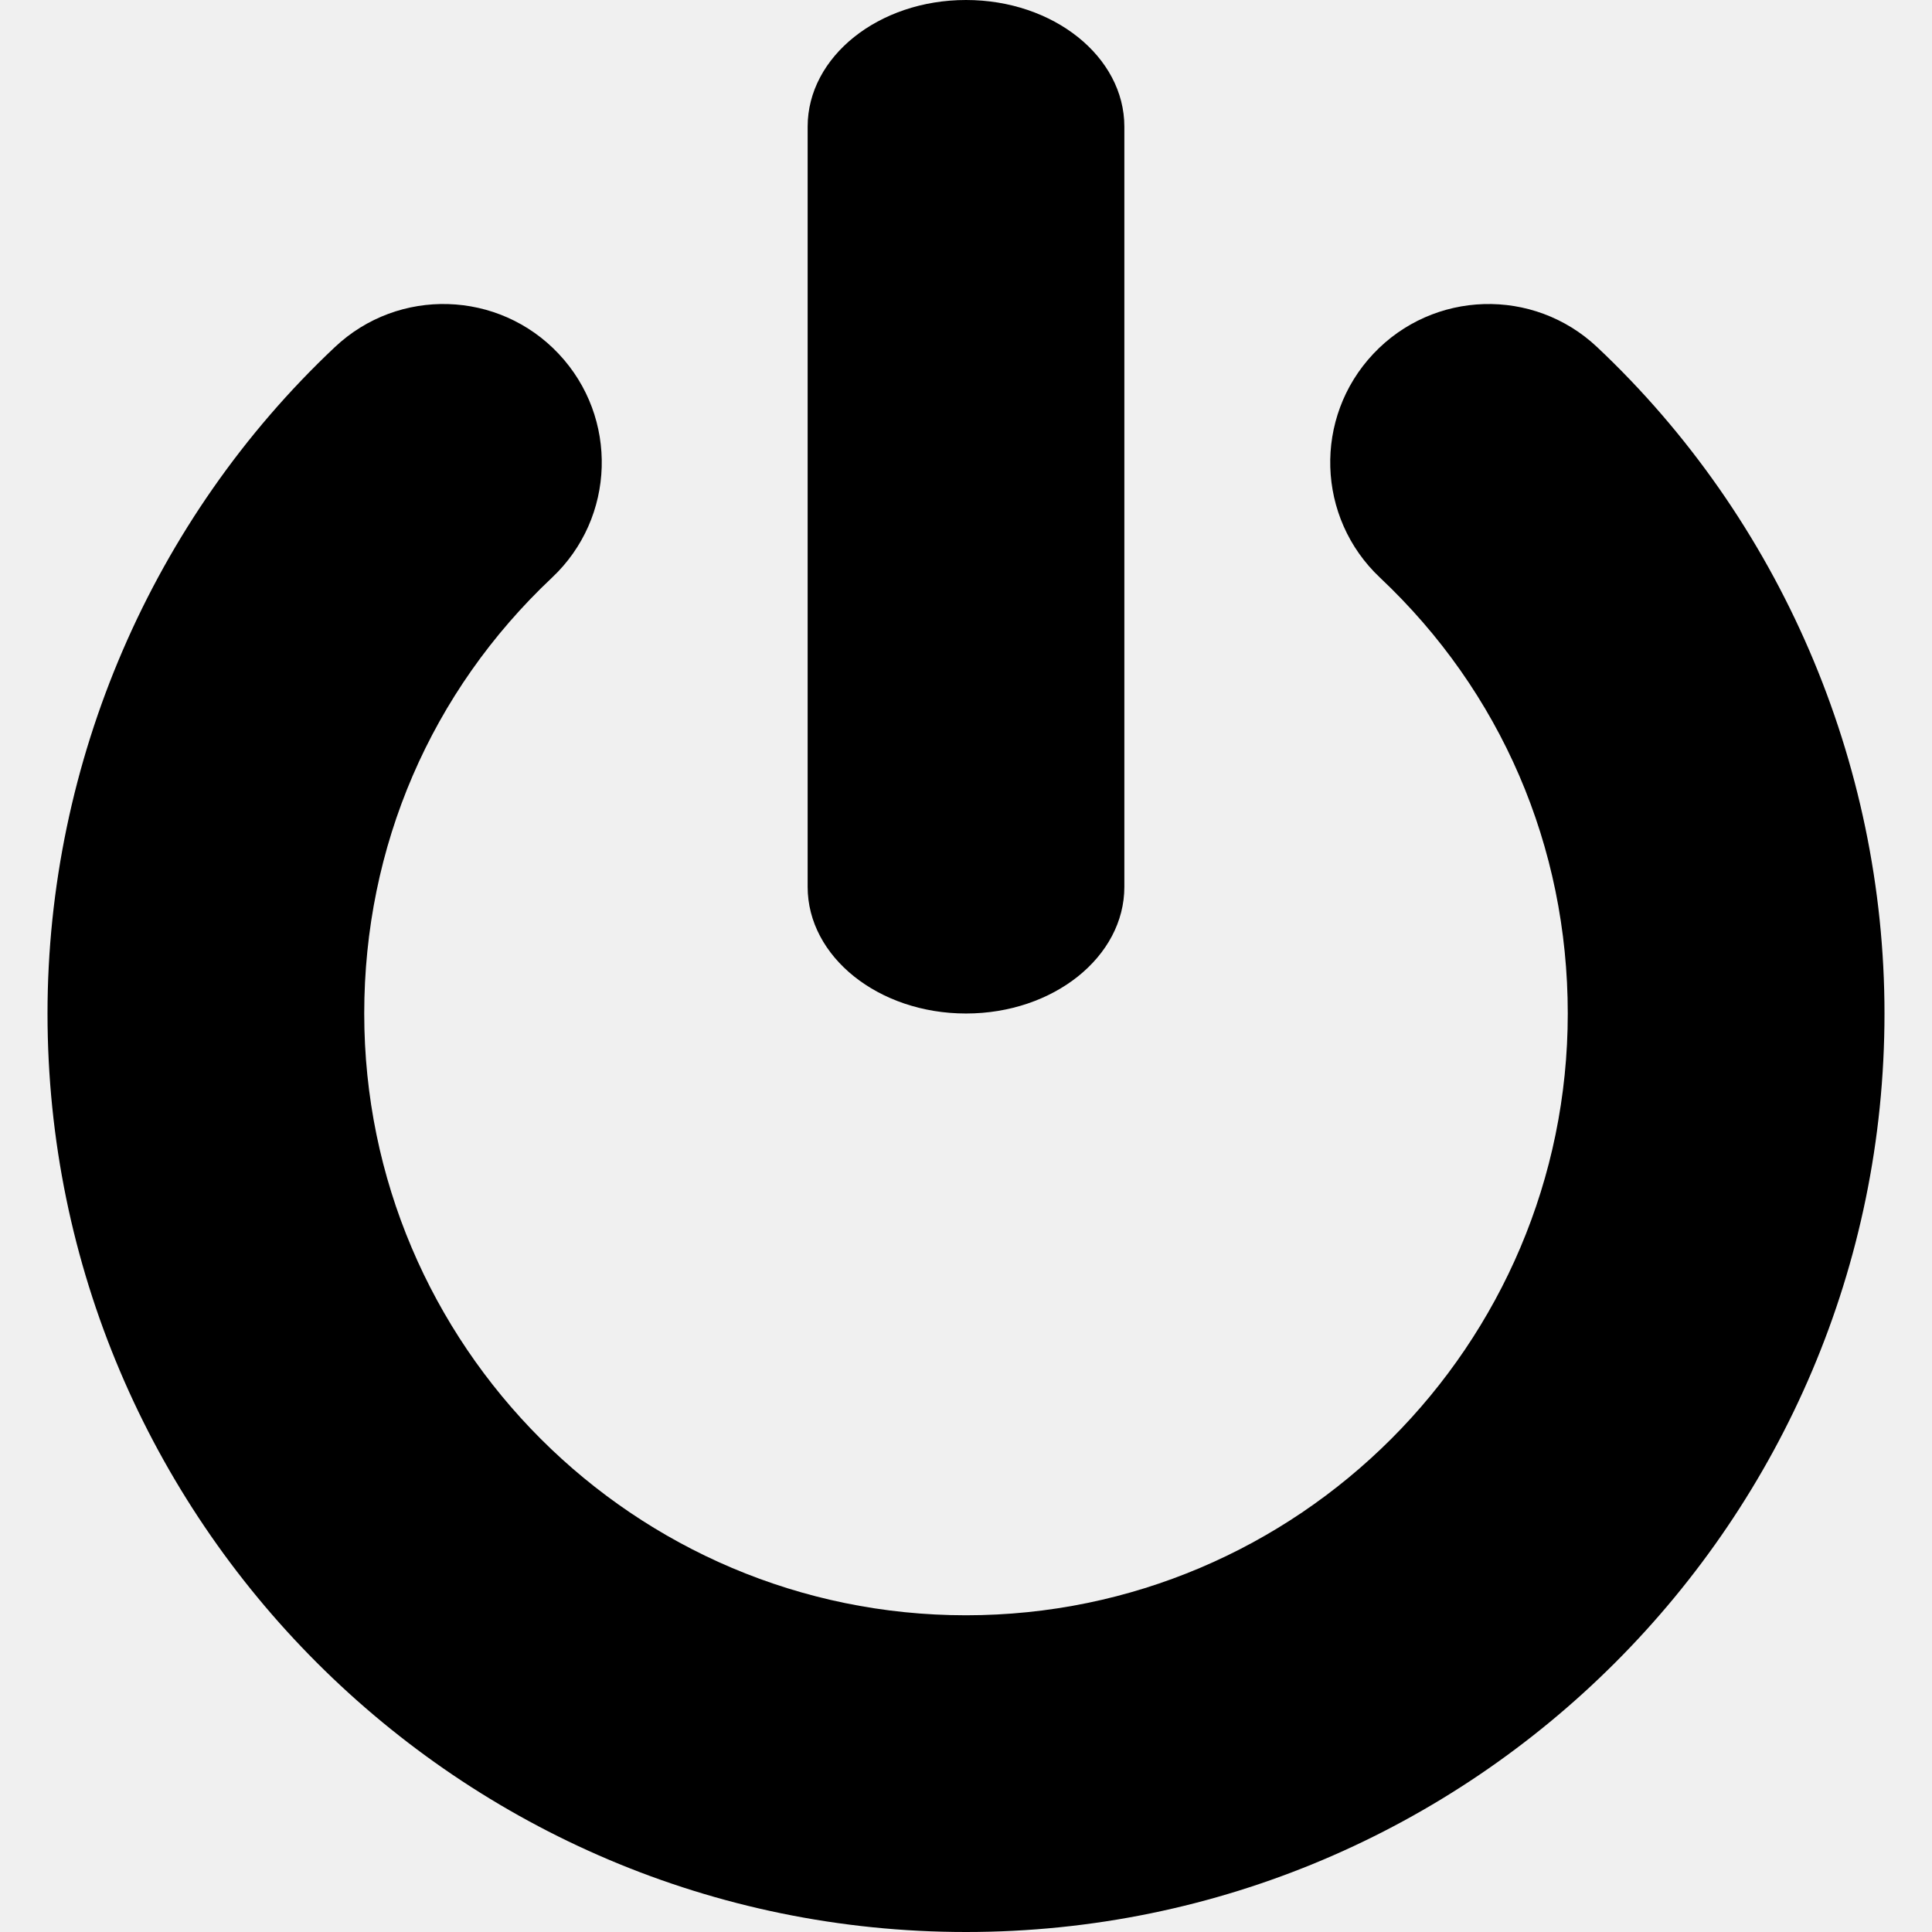
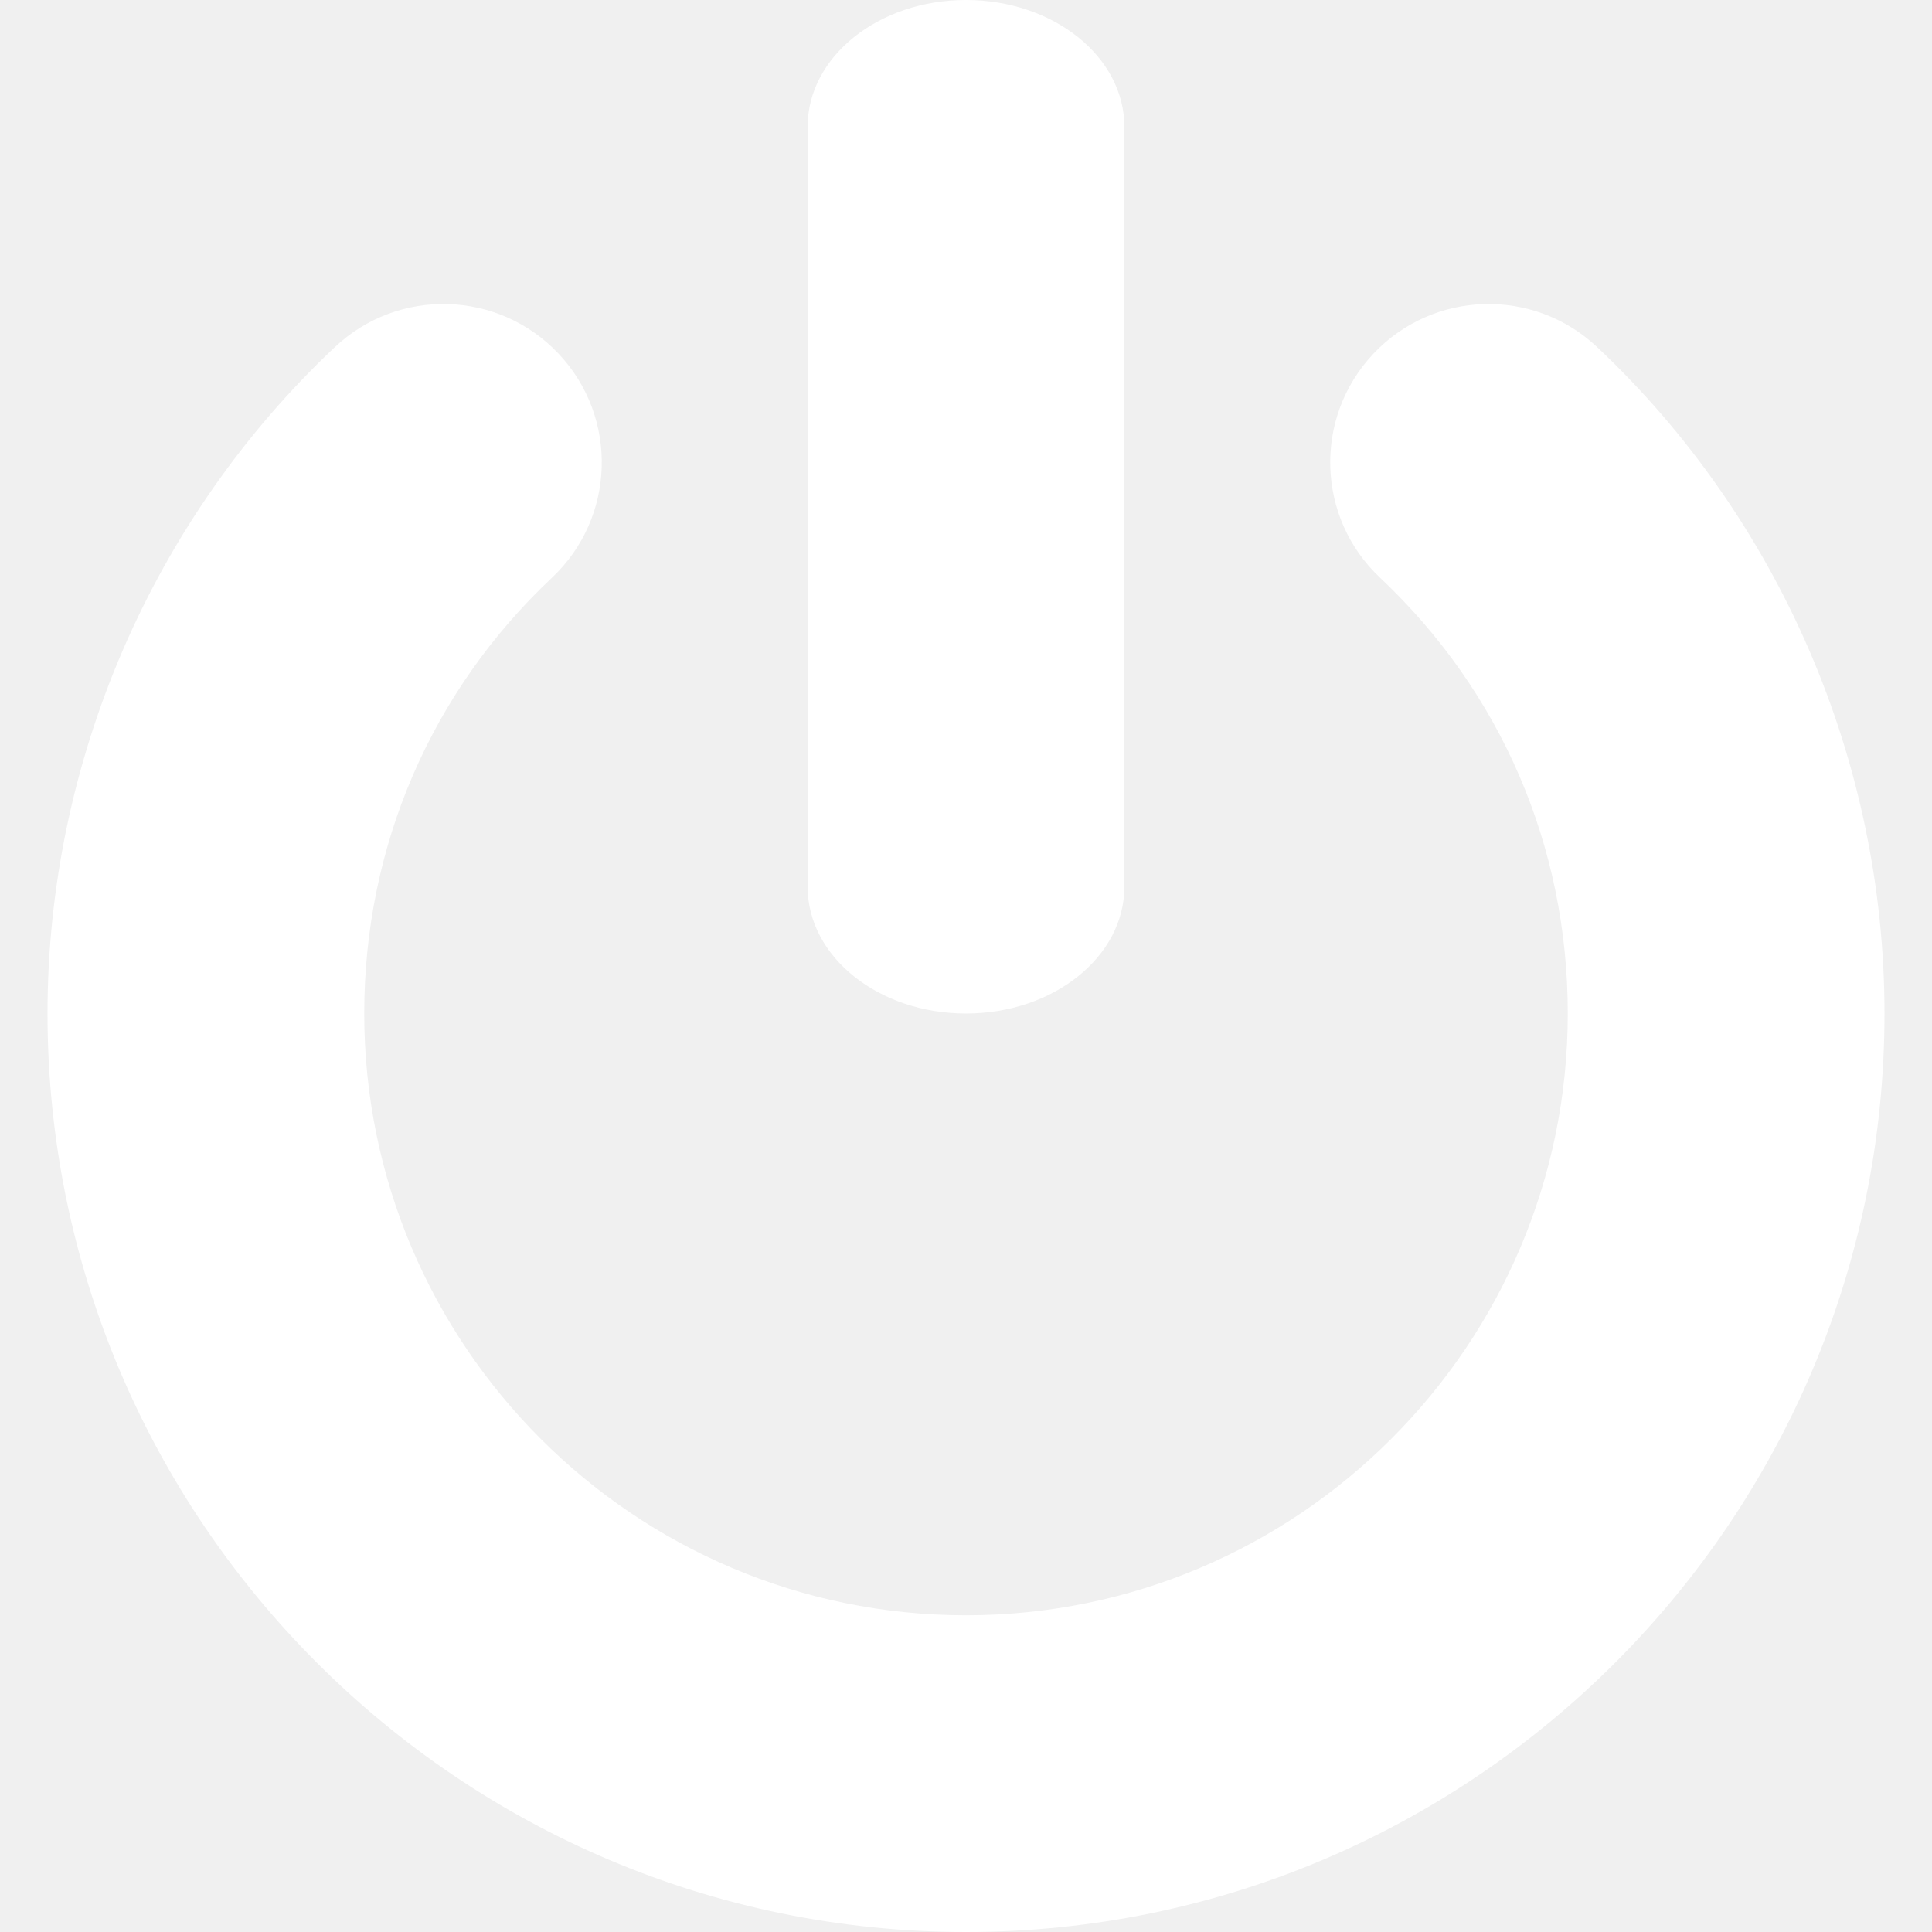
<svg xmlns="http://www.w3.org/2000/svg" height="800px" width="800px" version="1.1" id="_x32_" viewBox="0 0 512 512" xml:space="preserve">
  <g>
-     <path class="st0" fill="#000000" d="M423.262,91.992c-16.877-15.91-43.434-15.098-59.32,1.778c-15.894,16.877-15.098,43.434,1.779,59.32   c32.082,30.213,49.754,71.238,49.754,115.5c0,87.934-71.541,159.476-159.476,159.476S96.525,356.524,96.525,268.59   c0-44.262,17.668-85.287,49.754-115.5c16.877-15.885,17.672-42.442,1.779-59.32c-15.885-16.885-42.455-17.688-59.32-1.778   C40.344,137.557,12.59,201.926,12.59,268.59C12.59,402.803,121.783,512,256,512c134.213,0,243.41-109.197,243.41-243.41   C499.41,201.926,471.656,137.557,423.262,91.992z" />
-     <path class="st0" fill="#000000" d="M256,268.59c23.178,0,41.967-15.033,41.967-33.574V33.574C297.967,15.033,279.178,0,256,0   c-23.178,0-41.967,15.033-41.967,33.574v201.443C214.033,253.557,232.822,268.59,256,268.59z" />
+     <path class="st0" fill="#ffffff" d="M423.262,91.992c-16.877-15.91-43.434-15.098-59.32,1.778c-15.894,16.877-15.098,43.434,1.779,59.32   c32.082,30.213,49.754,71.238,49.754,115.5c0,87.934-71.541,159.476-159.476,159.476S96.525,356.524,96.525,268.59   c0-44.262,17.668-85.287,49.754-115.5c16.877-15.885,17.672-42.442,1.779-59.32c-15.885-16.885-42.455-17.688-59.32-1.778   C40.344,137.557,12.59,201.926,12.59,268.59C12.59,402.803,121.783,512,256,512c134.213,0,243.41-109.197,243.41-243.41   C499.41,201.926,471.656,137.557,423.262,91.992z" />
+     <path class="st0" fill="#ffffff" d="M256,268.59c23.178,0,41.967-15.033,41.967-33.574V33.574C297.967,15.033,279.178,0,256,0   c-23.178,0-41.967,15.033-41.967,33.574v201.443C214.033,253.557,232.822,268.59,256,268.59z" />
  </g>
</svg>
